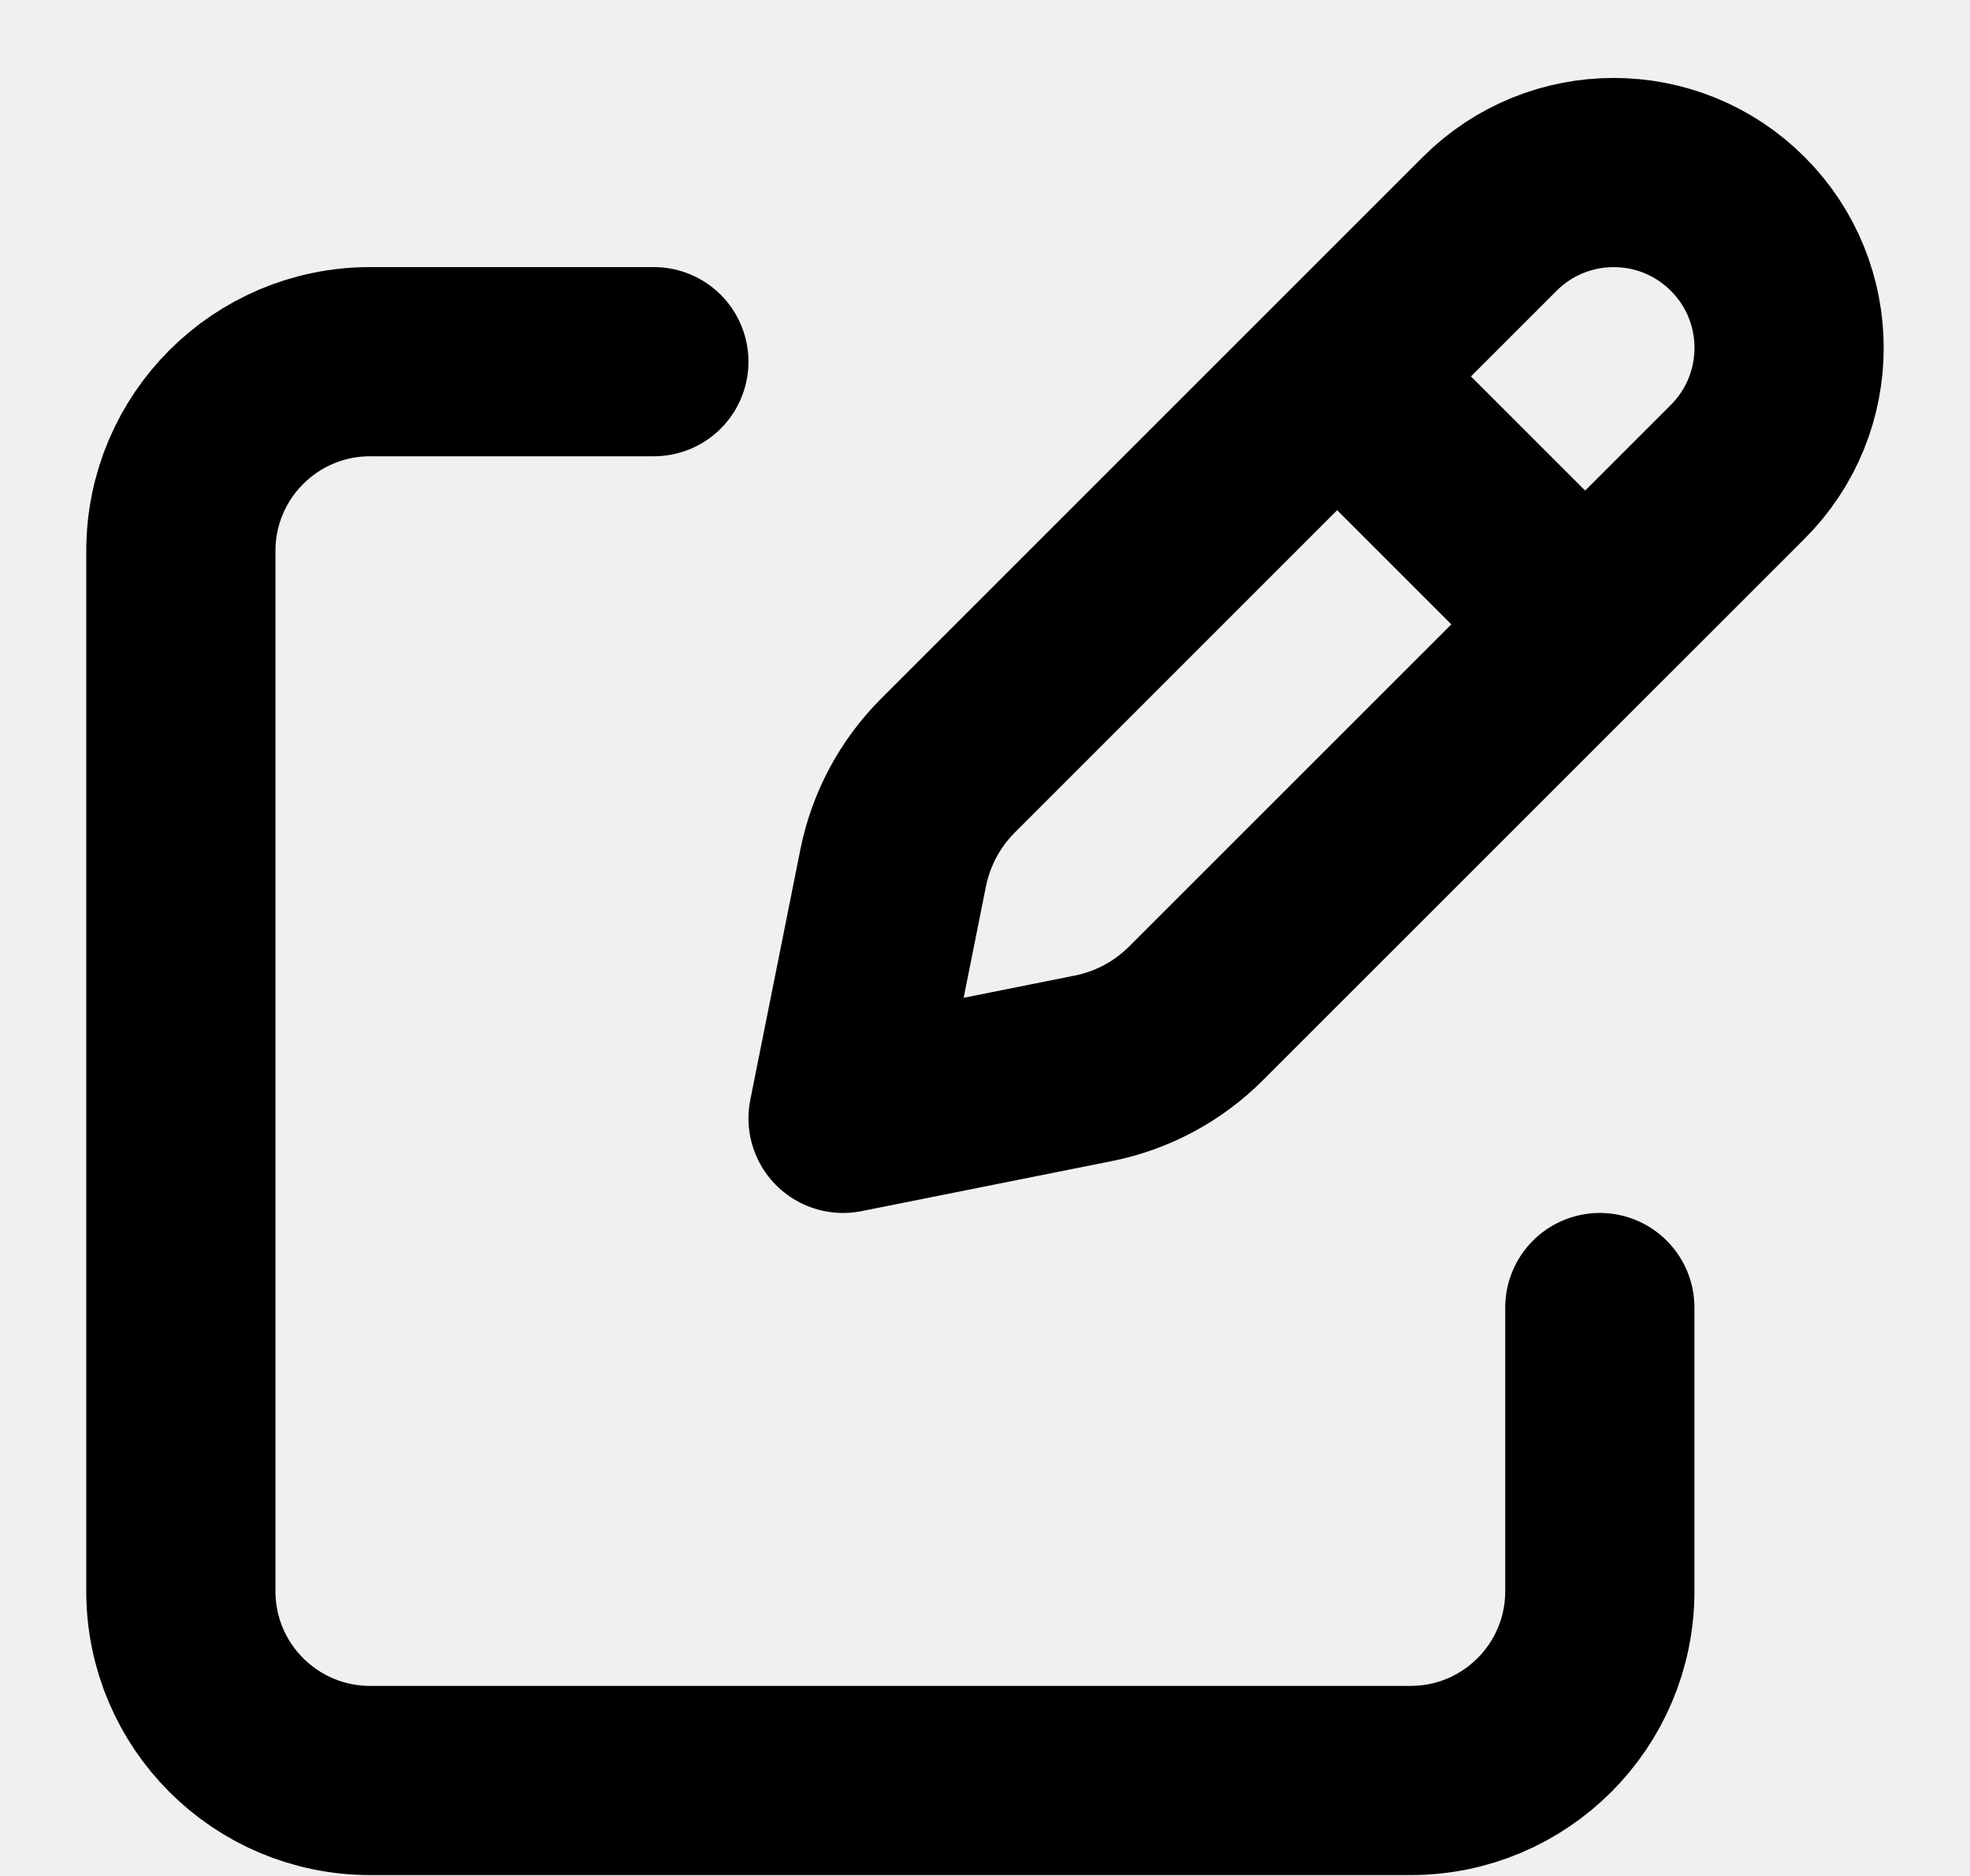
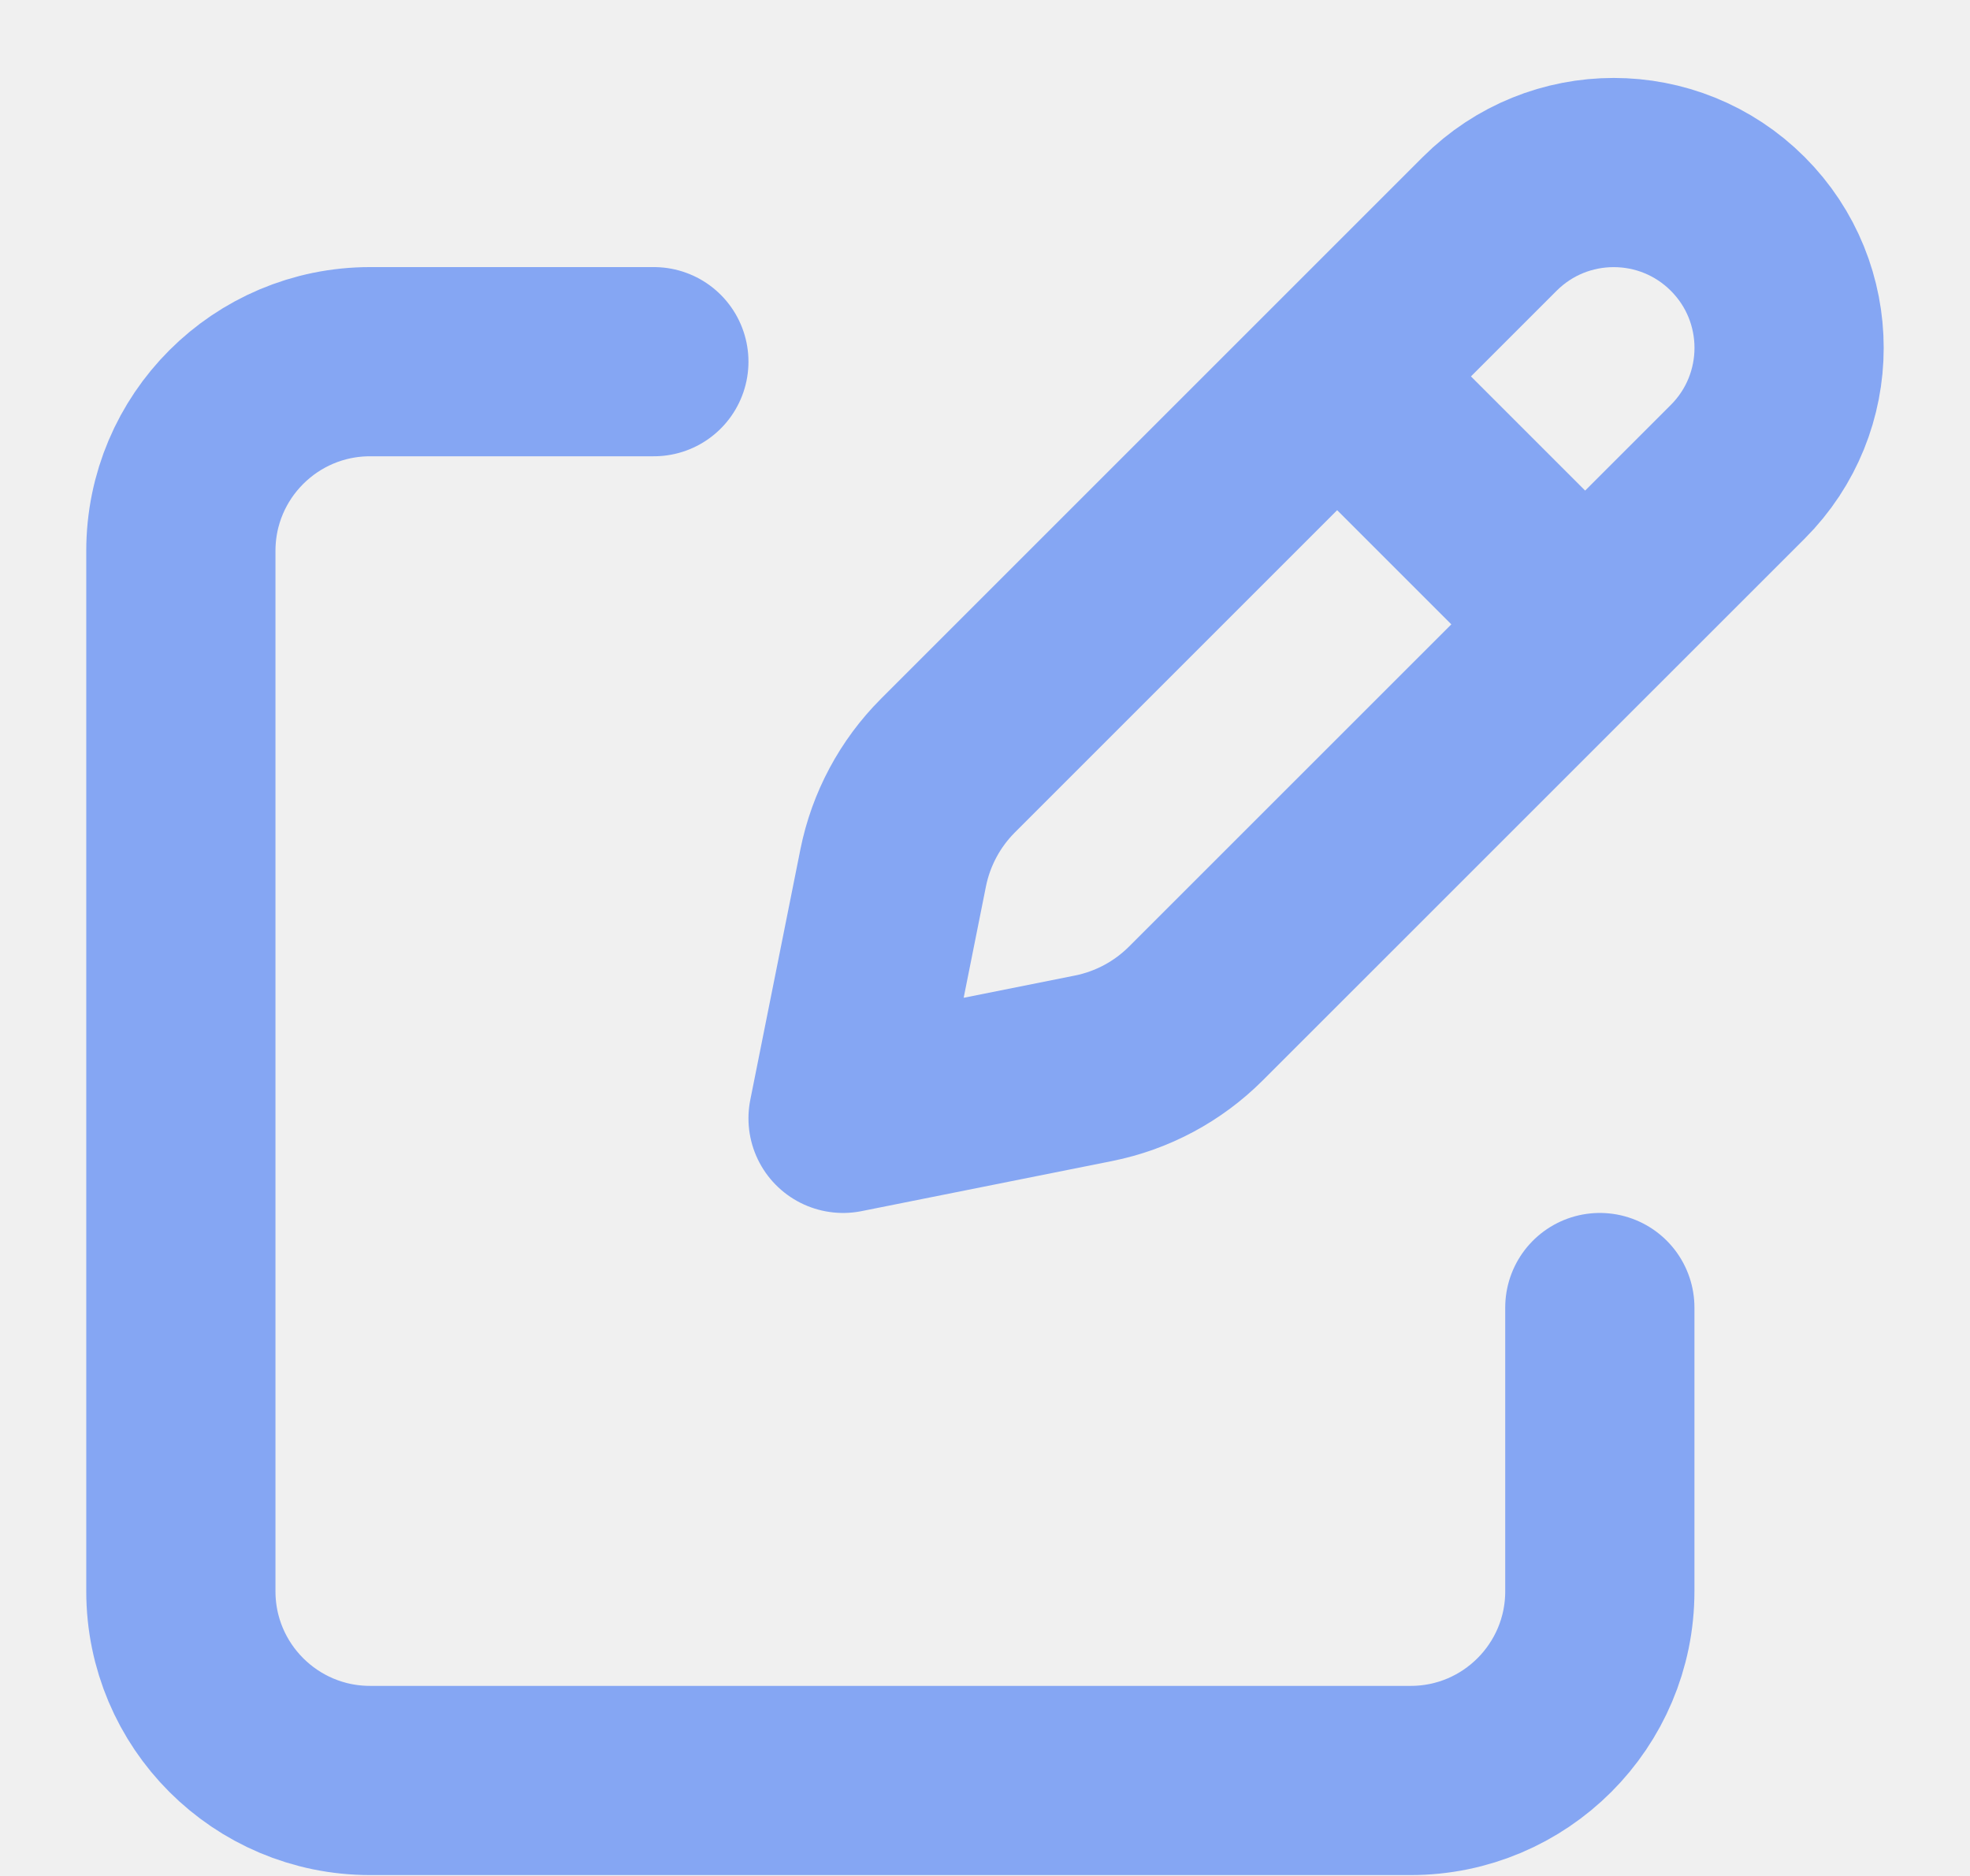
<svg xmlns="http://www.w3.org/2000/svg" width="21" height="20" viewBox="0 0 21 20" fill="none">
-   <path d="M14.508 4.267L16.643 6.402M15.88 2.387L10.105 8.162C9.807 8.46 9.604 8.84 9.521 9.253L8.987 11.923L11.658 11.389C12.071 11.306 12.45 11.103 12.748 10.805L18.524 5.03C19.254 4.3 19.254 3.117 18.524 2.387C17.794 1.657 16.61 1.657 15.88 2.387V2.387Z" stroke="black" stroke-width="2.017" stroke-linecap="round" stroke-linejoin="round" />
-   <path d="M17.054 13.94V16.965C17.054 18.079 16.151 18.982 15.038 18.982H3.945C2.831 18.982 1.928 18.079 1.928 16.965V5.873C1.928 4.759 2.831 3.856 3.945 3.856H6.97" stroke="black" stroke-width="2.017" stroke-linecap="round" stroke-linejoin="round" />
+   <g clip-path="url(#clip0_110_214)">
+     <path d="M14.508 4.267L16.643 6.402M15.88 2.387L10.105 8.162C9.807 8.46 9.604 8.84 9.521 9.253L8.987 11.923L11.658 11.389C12.071 11.306 12.45 11.103 12.748 10.805L18.524 5.03C19.254 4.3 19.254 3.117 18.524 2.387C17.794 1.657 16.61 1.657 15.88 2.387Z" stroke="#85A6F3" stroke-width="2.017" stroke-linecap="round" stroke-linejoin="round" />
+     <path d="M17.054 13.94V16.965C17.054 18.079 16.151 18.982 15.038 18.982H3.945C2.831 18.982 1.928 18.079 1.928 16.965V5.873C1.928 4.759 2.831 3.856 3.945 3.856H6.97" stroke="#85A6F3" stroke-width="2.017" stroke-linecap="round" stroke-linejoin="round" />
+   </g>
+   <defs>
+     <clipPath id="clip0_110_214">
+       <rect width="21" height="20" fill="white" />
+     </clipPath>
+   </defs>
</svg>
